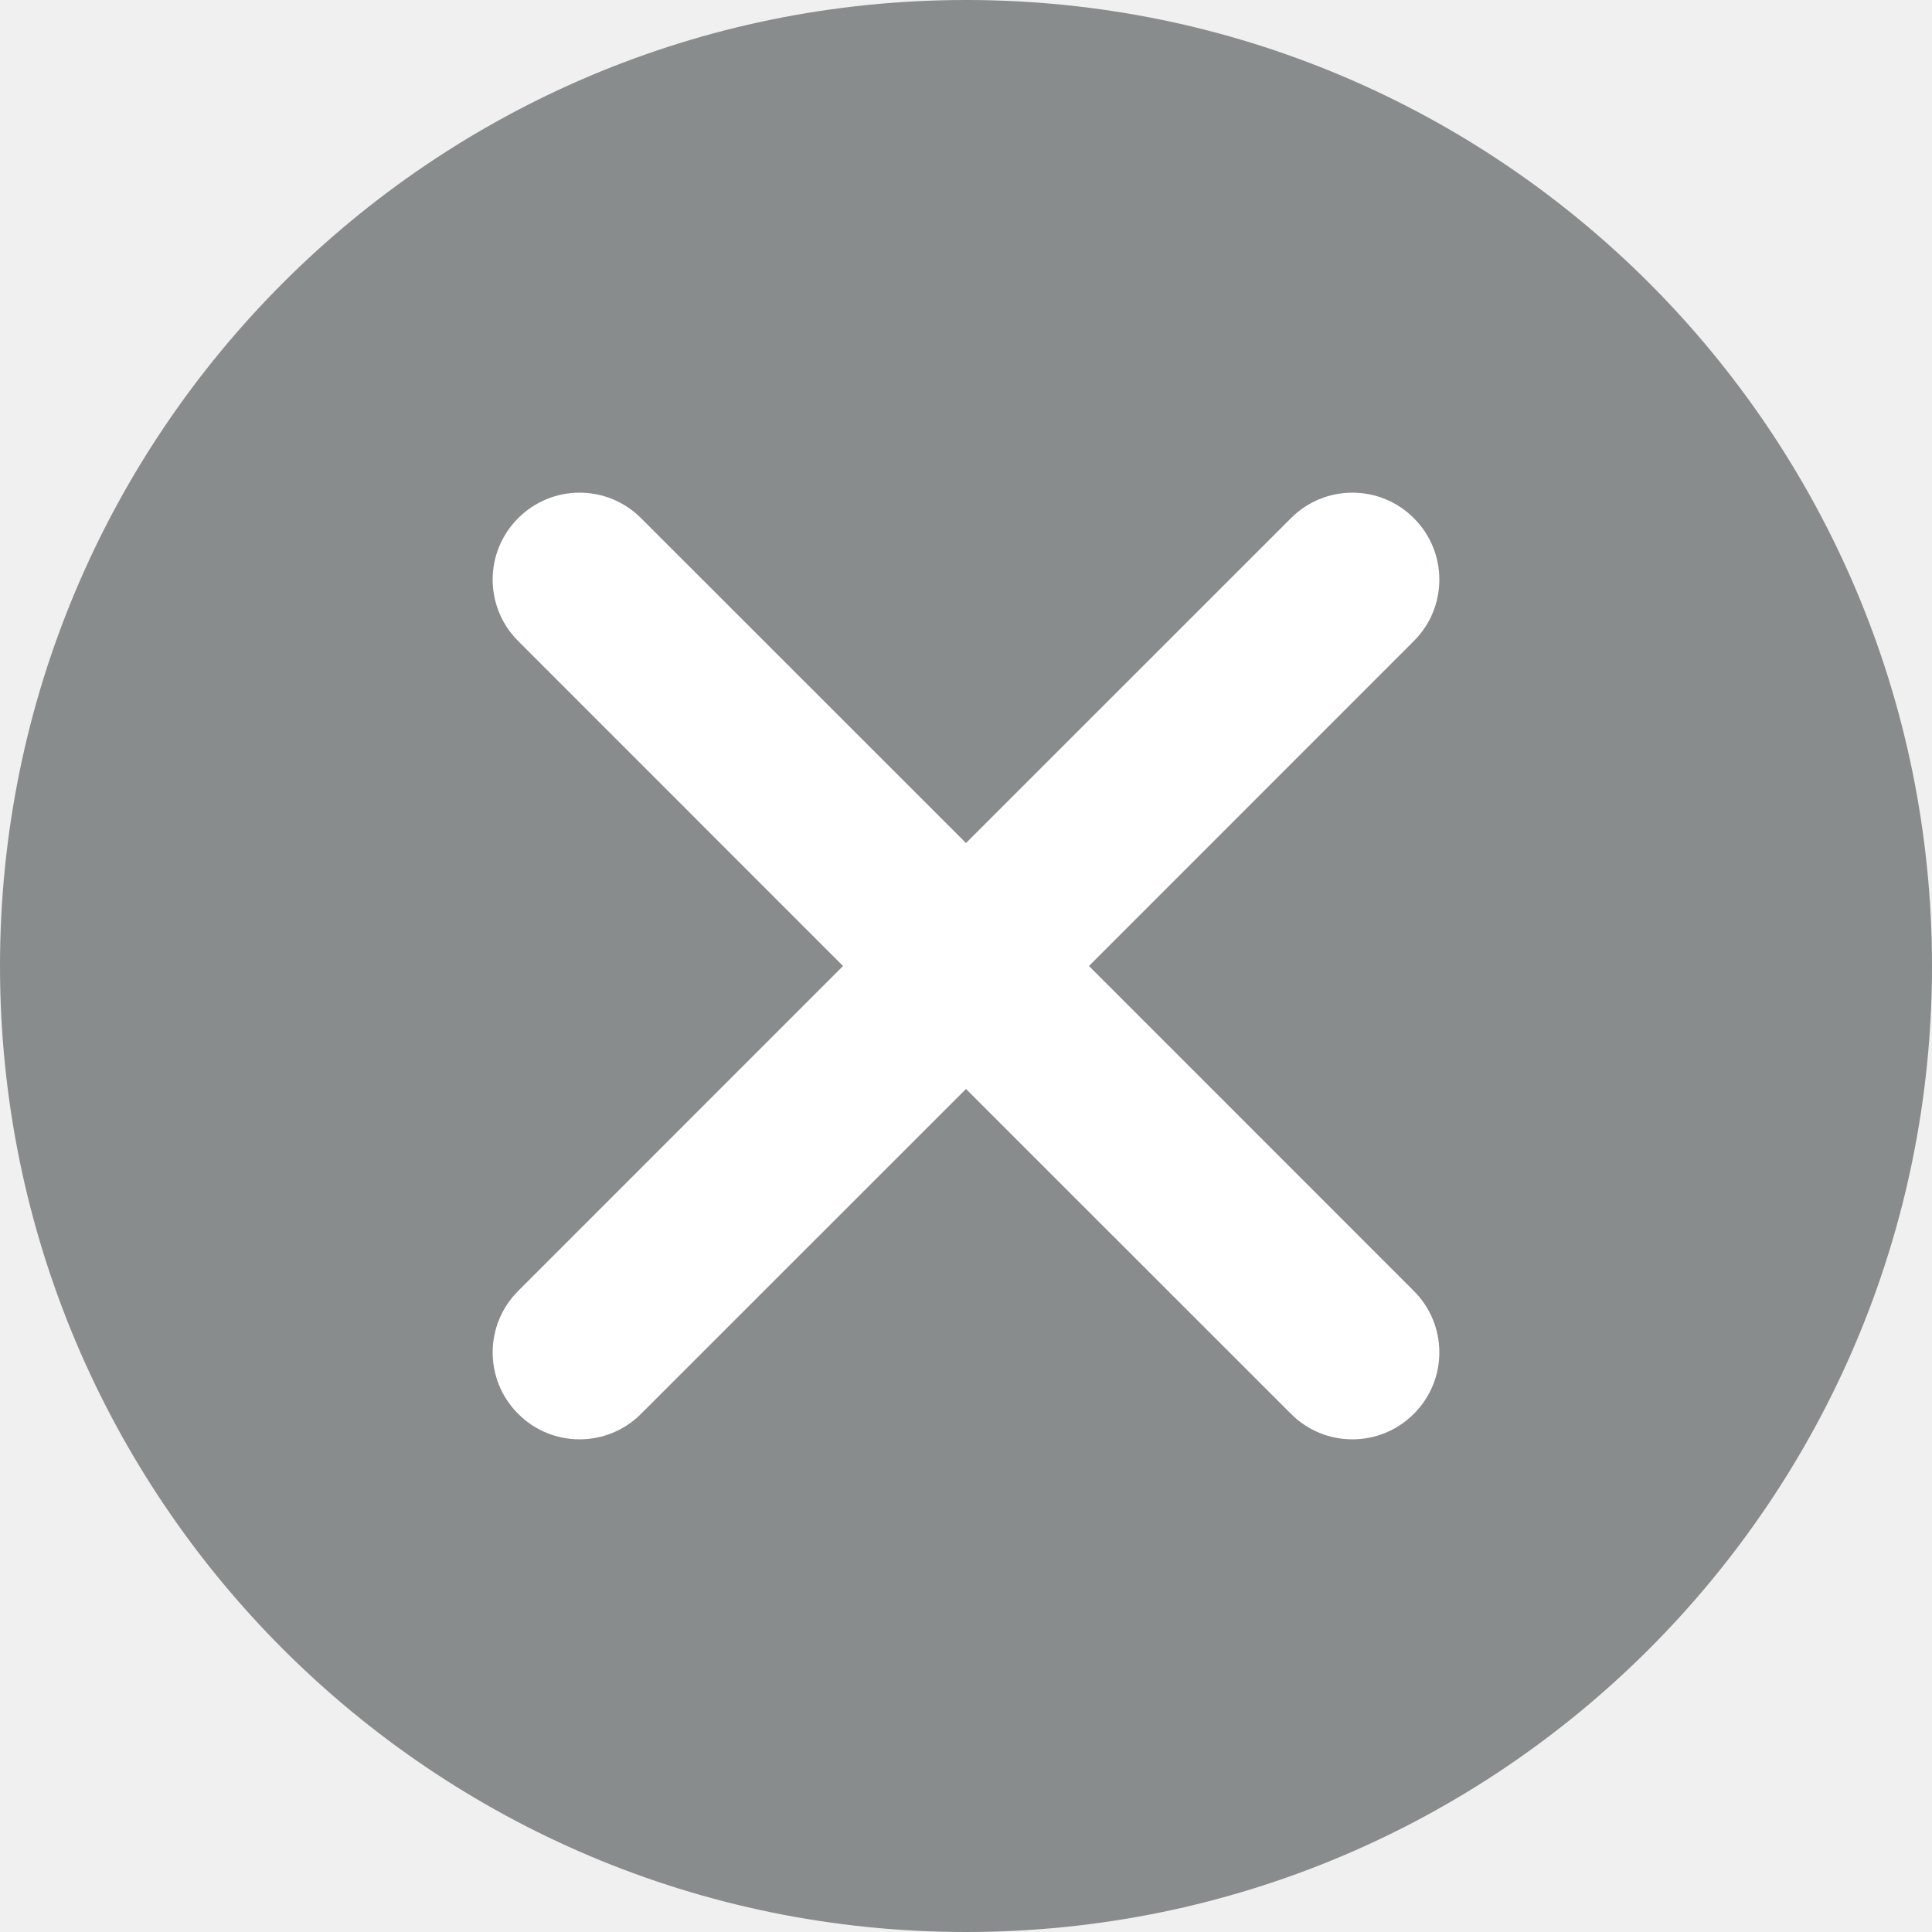
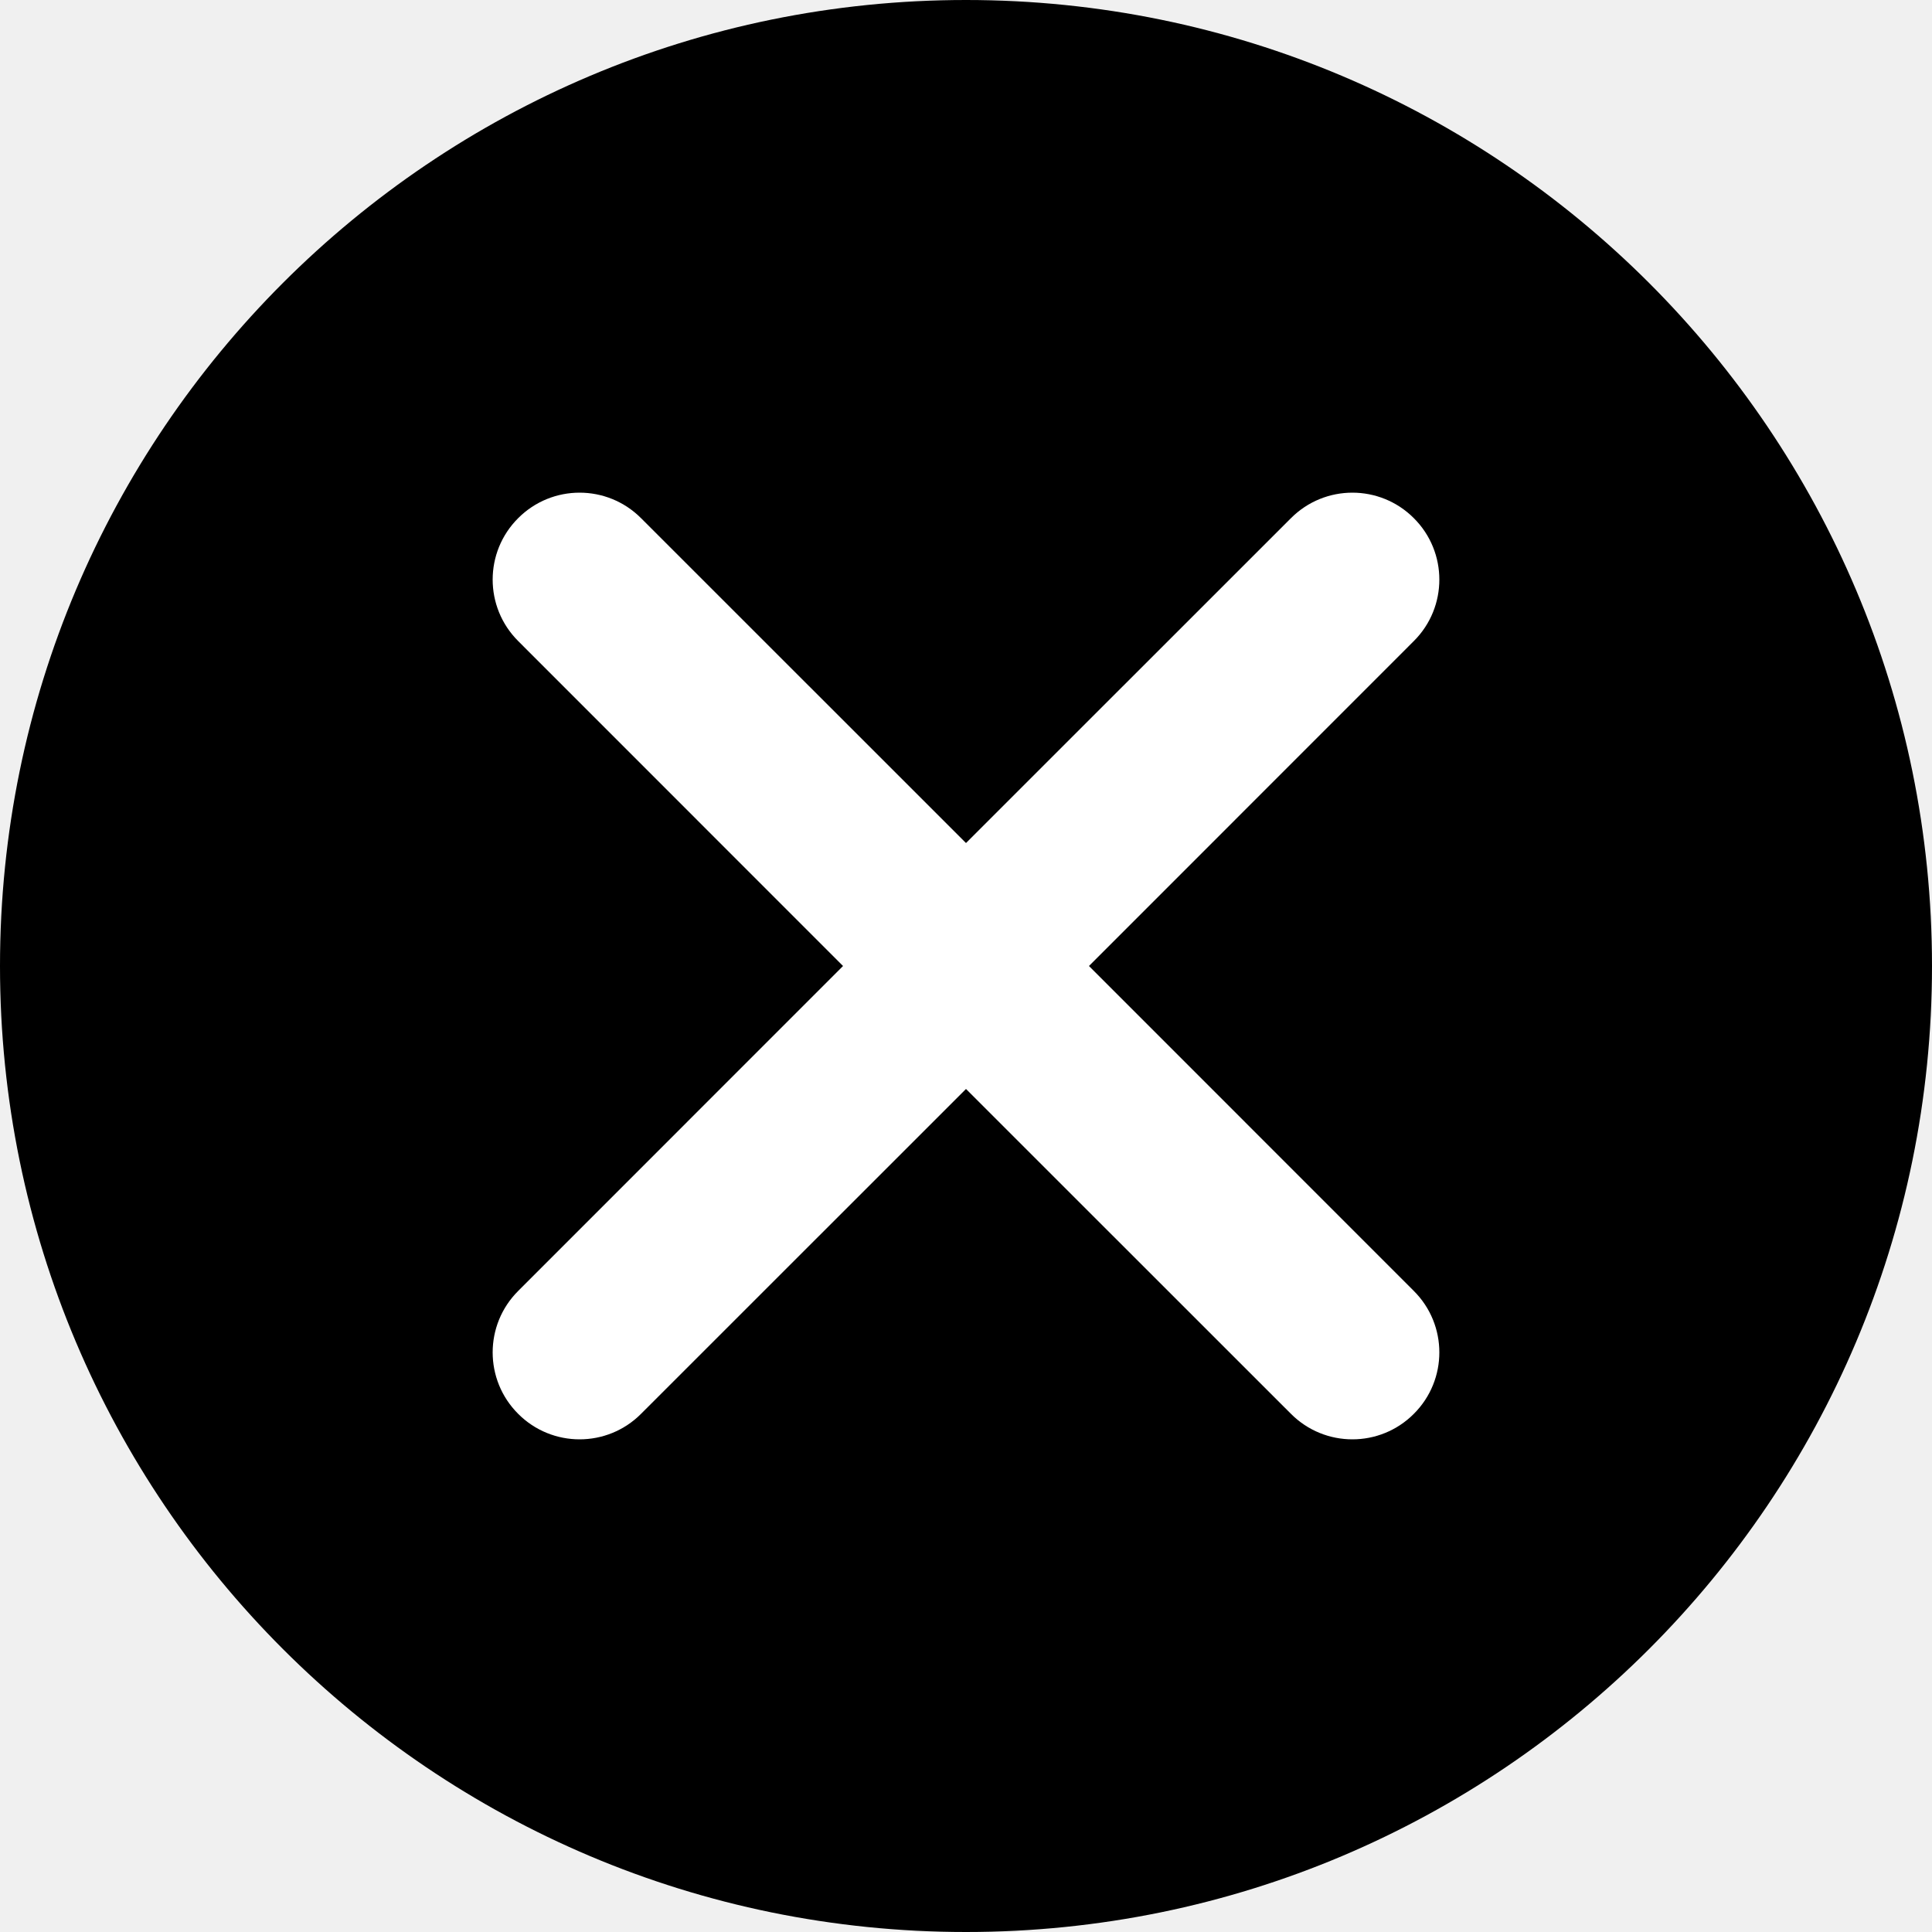
<svg xmlns="http://www.w3.org/2000/svg" width="20" height="20" viewBox="0 0 20 20" fill="none">
-   <circle cx="10" cy="10" r="10" fill="#898C8C" />
+   <circle cx="10" cy="10" r="10" fill="currentColor" />
  <path fill-rule="evenodd" clip-rule="evenodd" d="M5.364 5.364C5.715 5.012 6.285 5.012 6.636 5.364L10 8.727L13.364 5.364C13.715 5.012 14.285 5.012 14.636 5.364C14.988 5.715 14.988 6.285 14.636 6.636L11.273 10L14.636 13.364C14.988 13.715 14.988 14.285 14.636 14.636C14.285 14.988 13.715 14.988 13.364 14.636L10 11.273L6.636 14.636C6.285 14.988 5.715 14.988 5.364 14.636C5.012 14.285 5.012 13.715 5.364 13.364L8.727 10L5.364 6.636C5.012 6.285 5.012 5.715 5.364 5.364Z" fill="white" />
</svg>
